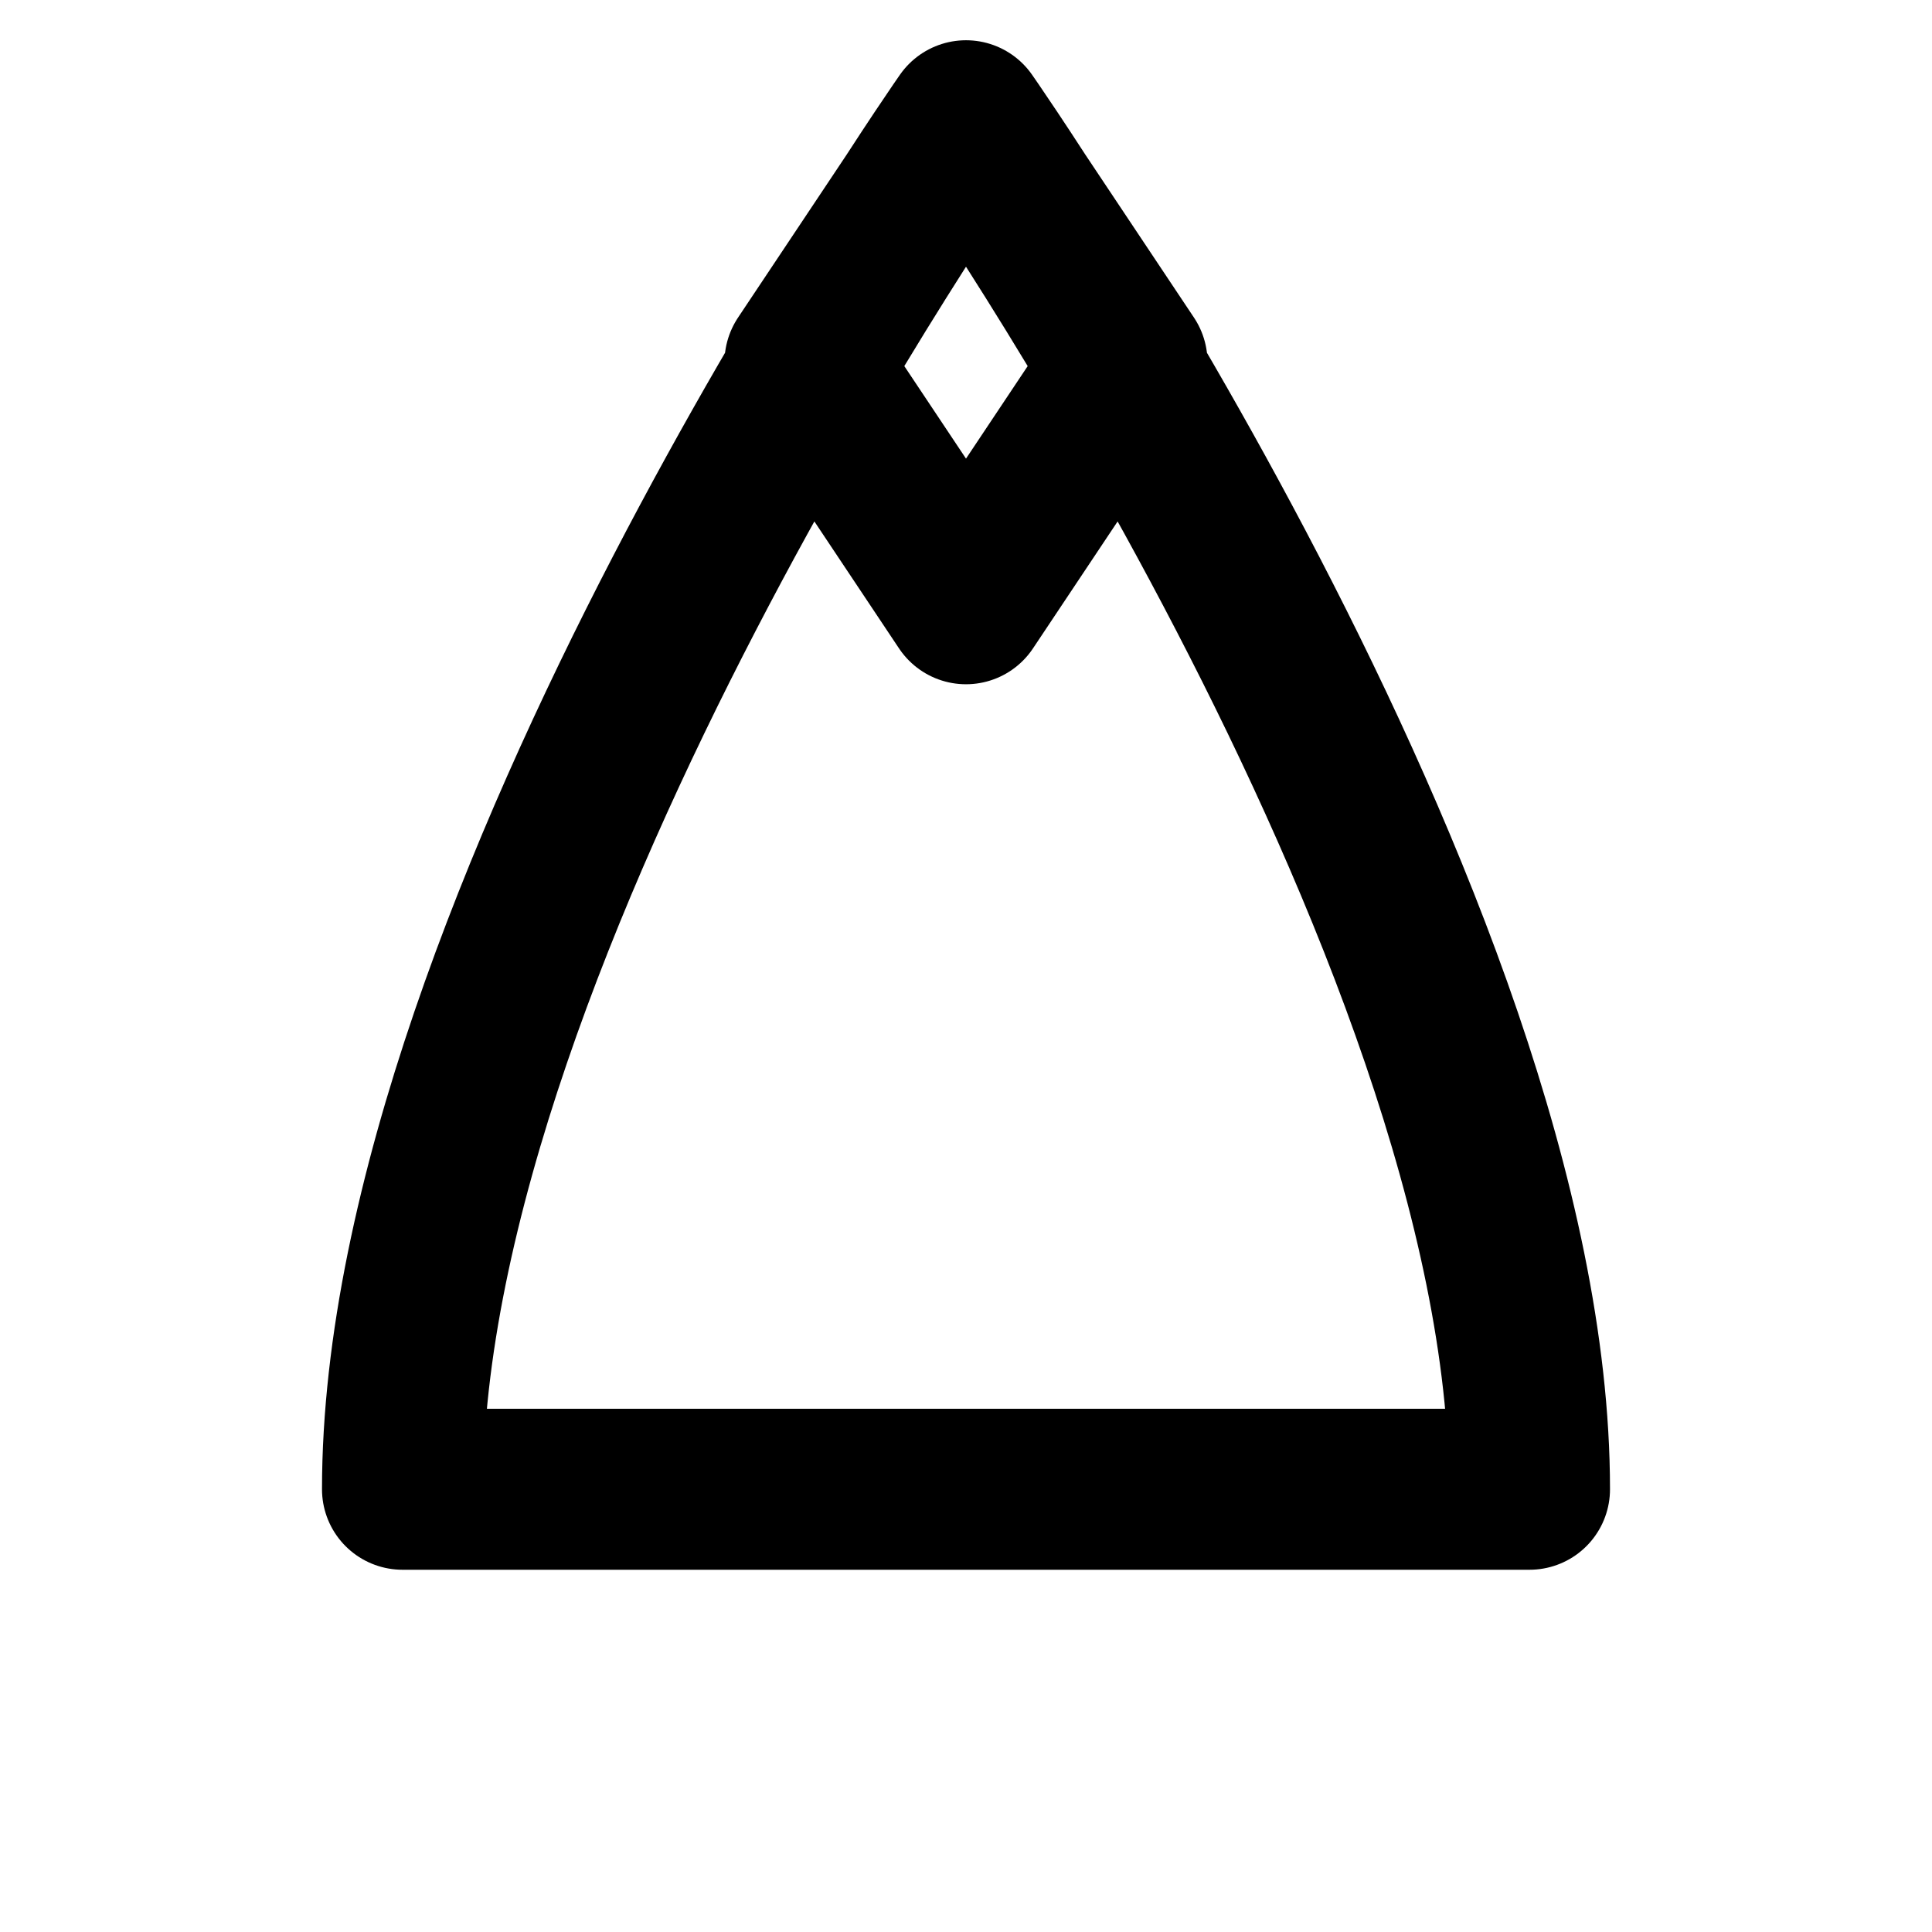
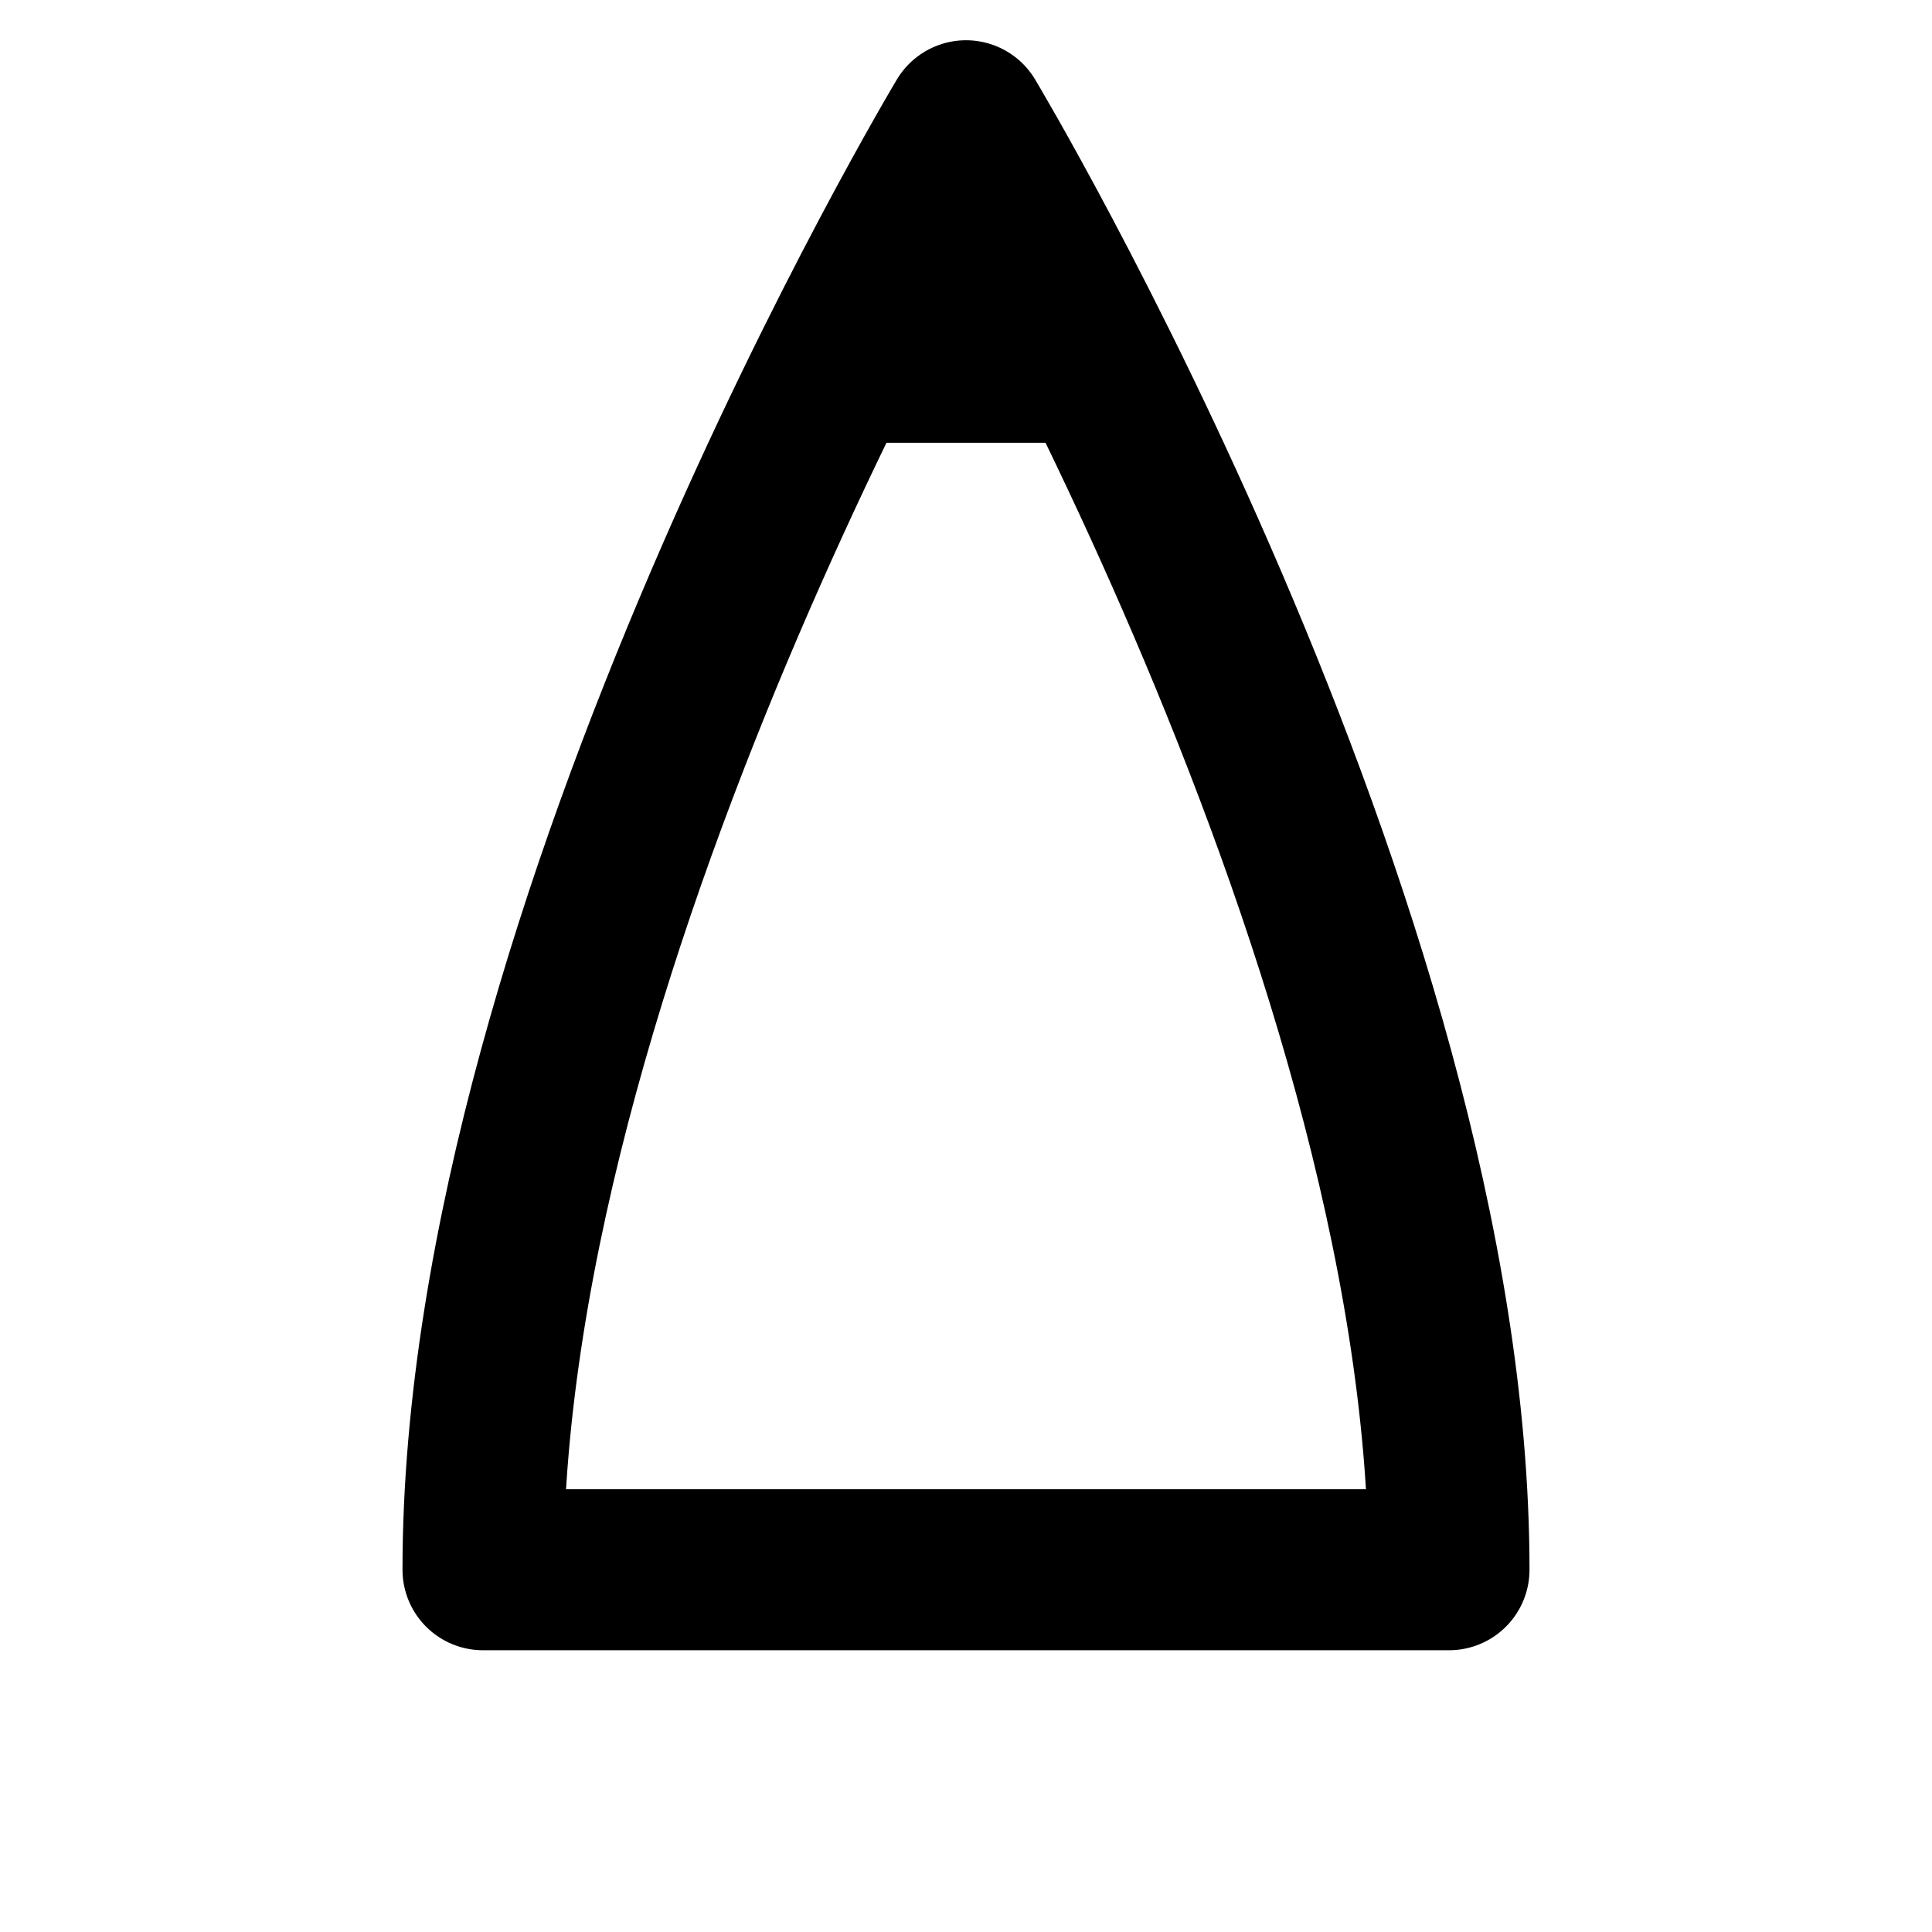
<svg xmlns="http://www.w3.org/2000/svg" width="192" height="192" viewBox="0 0 24 24">
  <g transform="translate(0, -0.5)">
-     <path d="M5 19 C 5 12, 12 2, 12 2 C 12 2, 19 12, 19 19 M5 19 H 19 M12 2 L 10 5 L 12 8 L 14 5 Z" fill="none" stroke="currentColor" stroke-width="2" stroke-linecap="round" stroke-linejoin="round" />
+     <path d="M6 20 C 6 12, 12 2, 12 2 C 12 2, 18 12, 18 20 M6 20 H 18 M12 2 L 10.5 5 H 13.5 Z" fill="none" stroke="currentColor" stroke-width="2" stroke-linecap="round" stroke-linejoin="round" />
  </g>
</svg>
